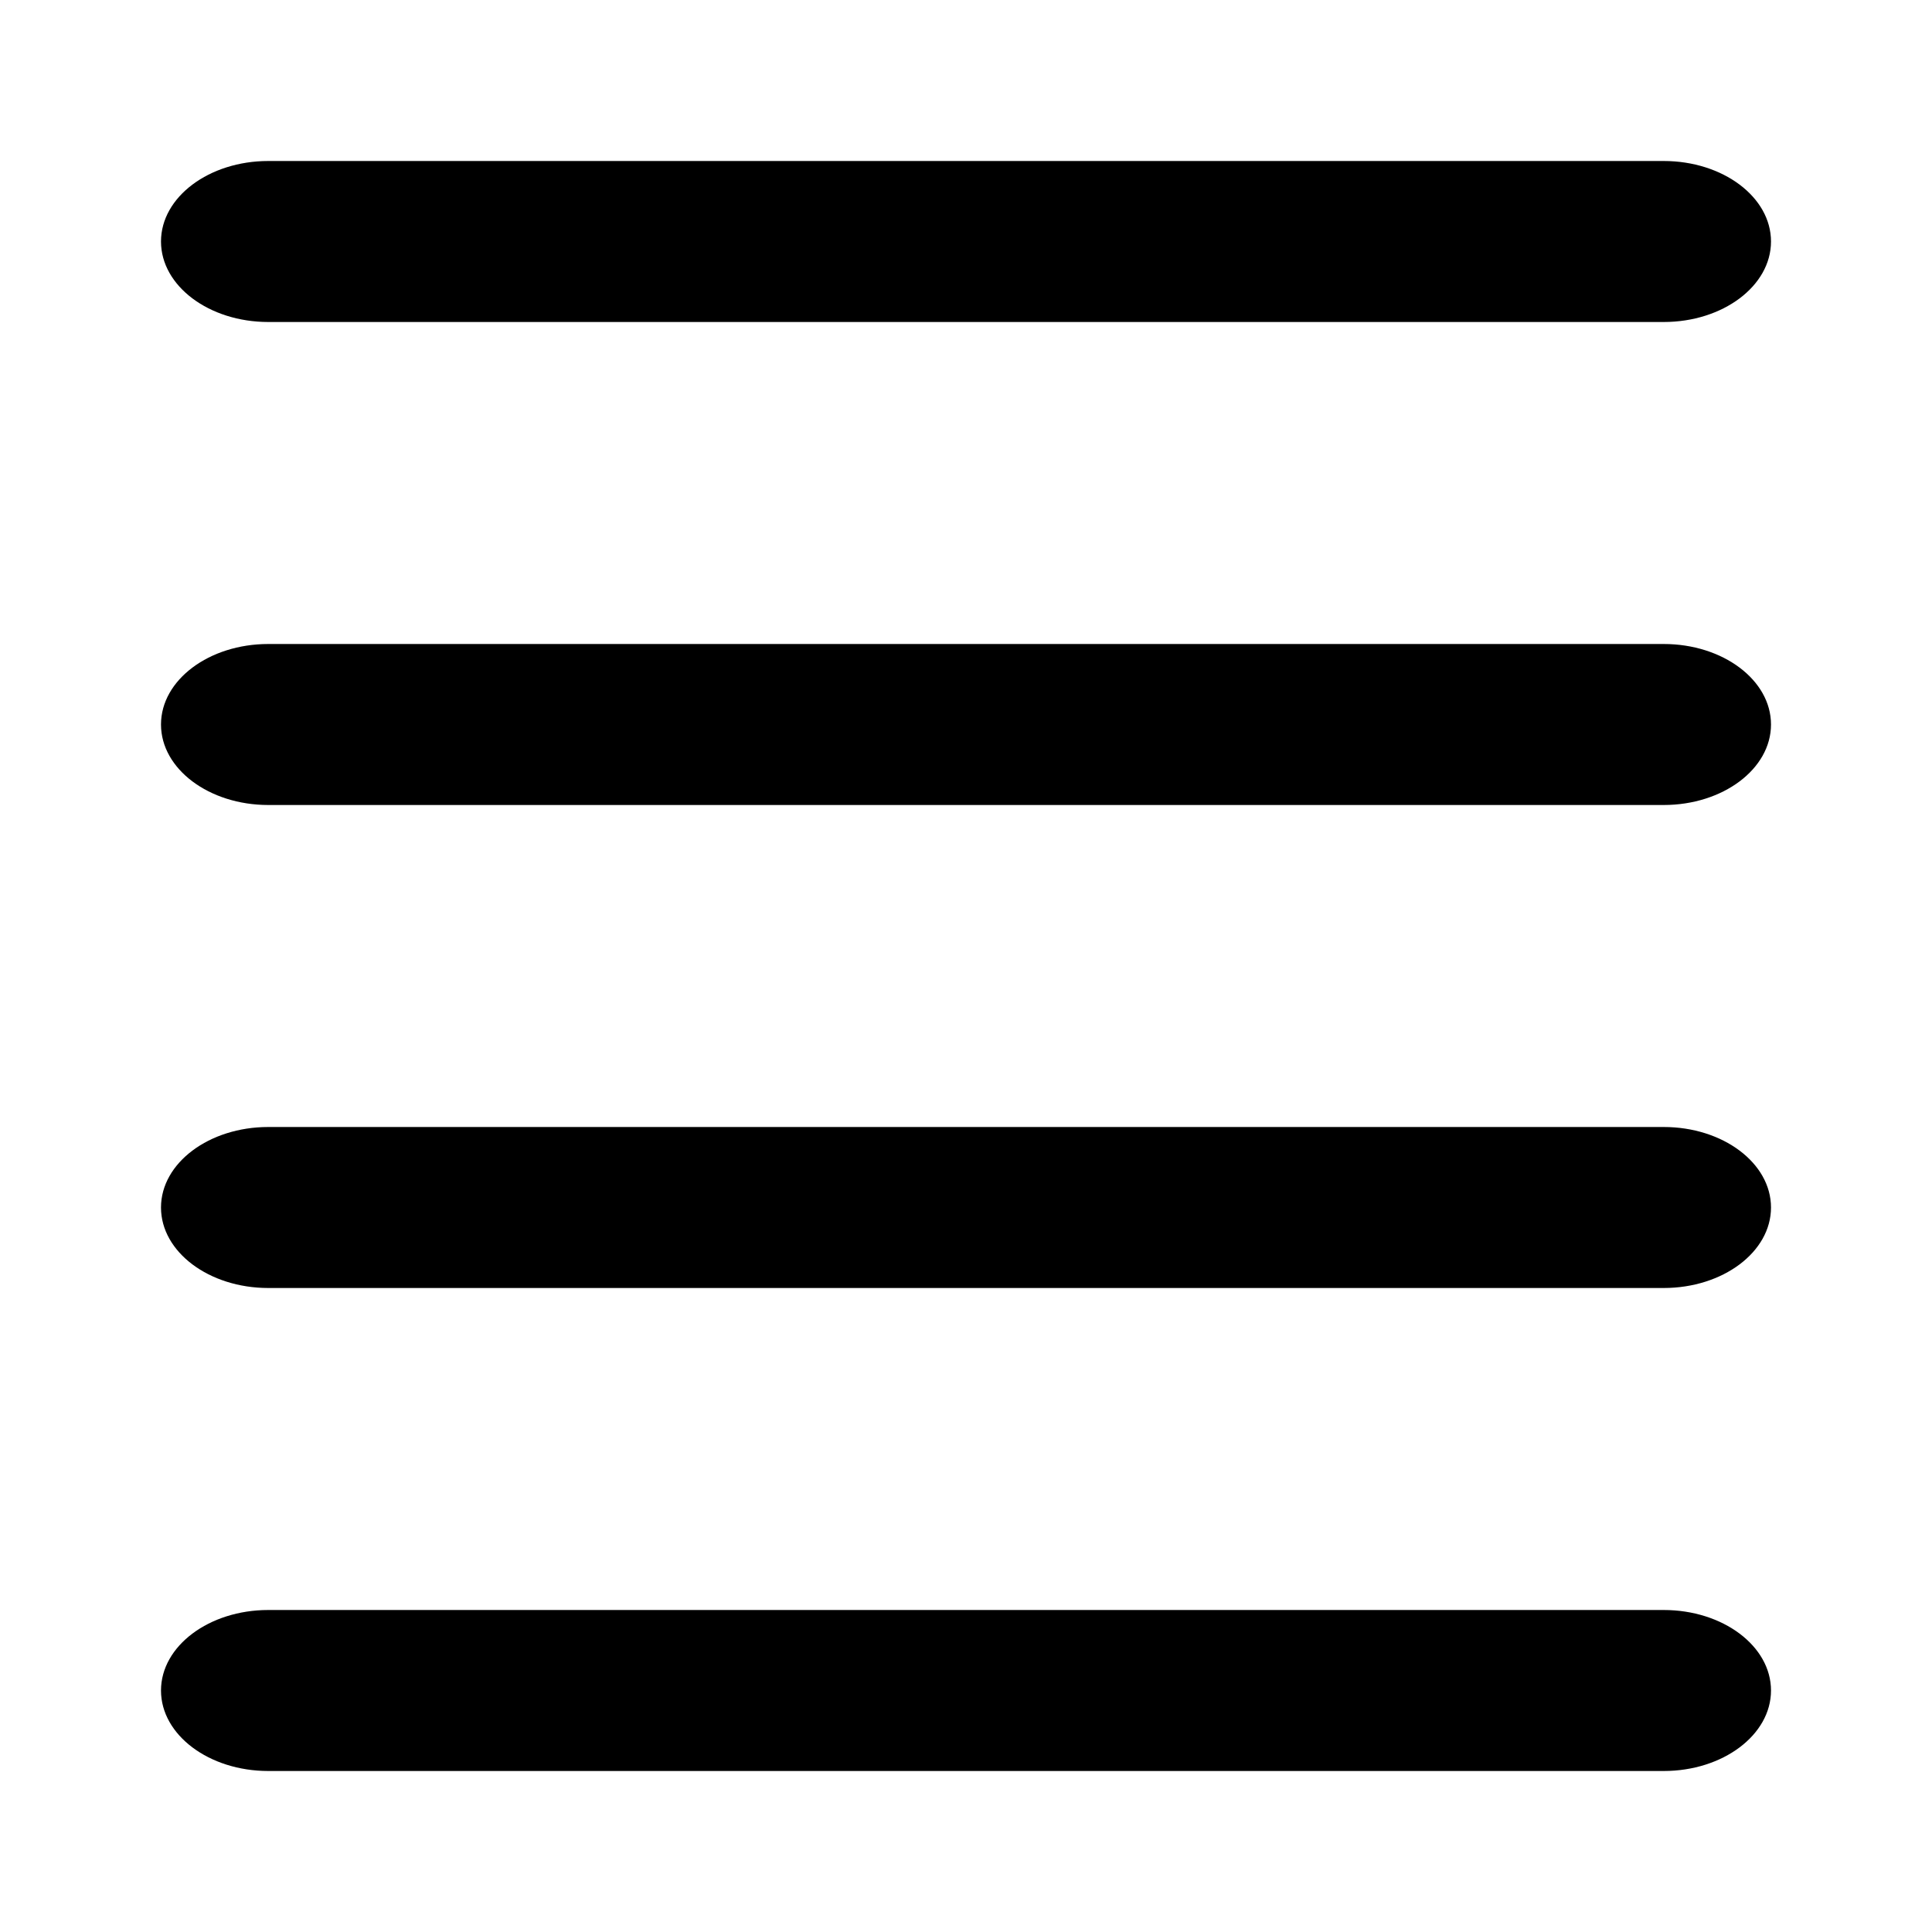
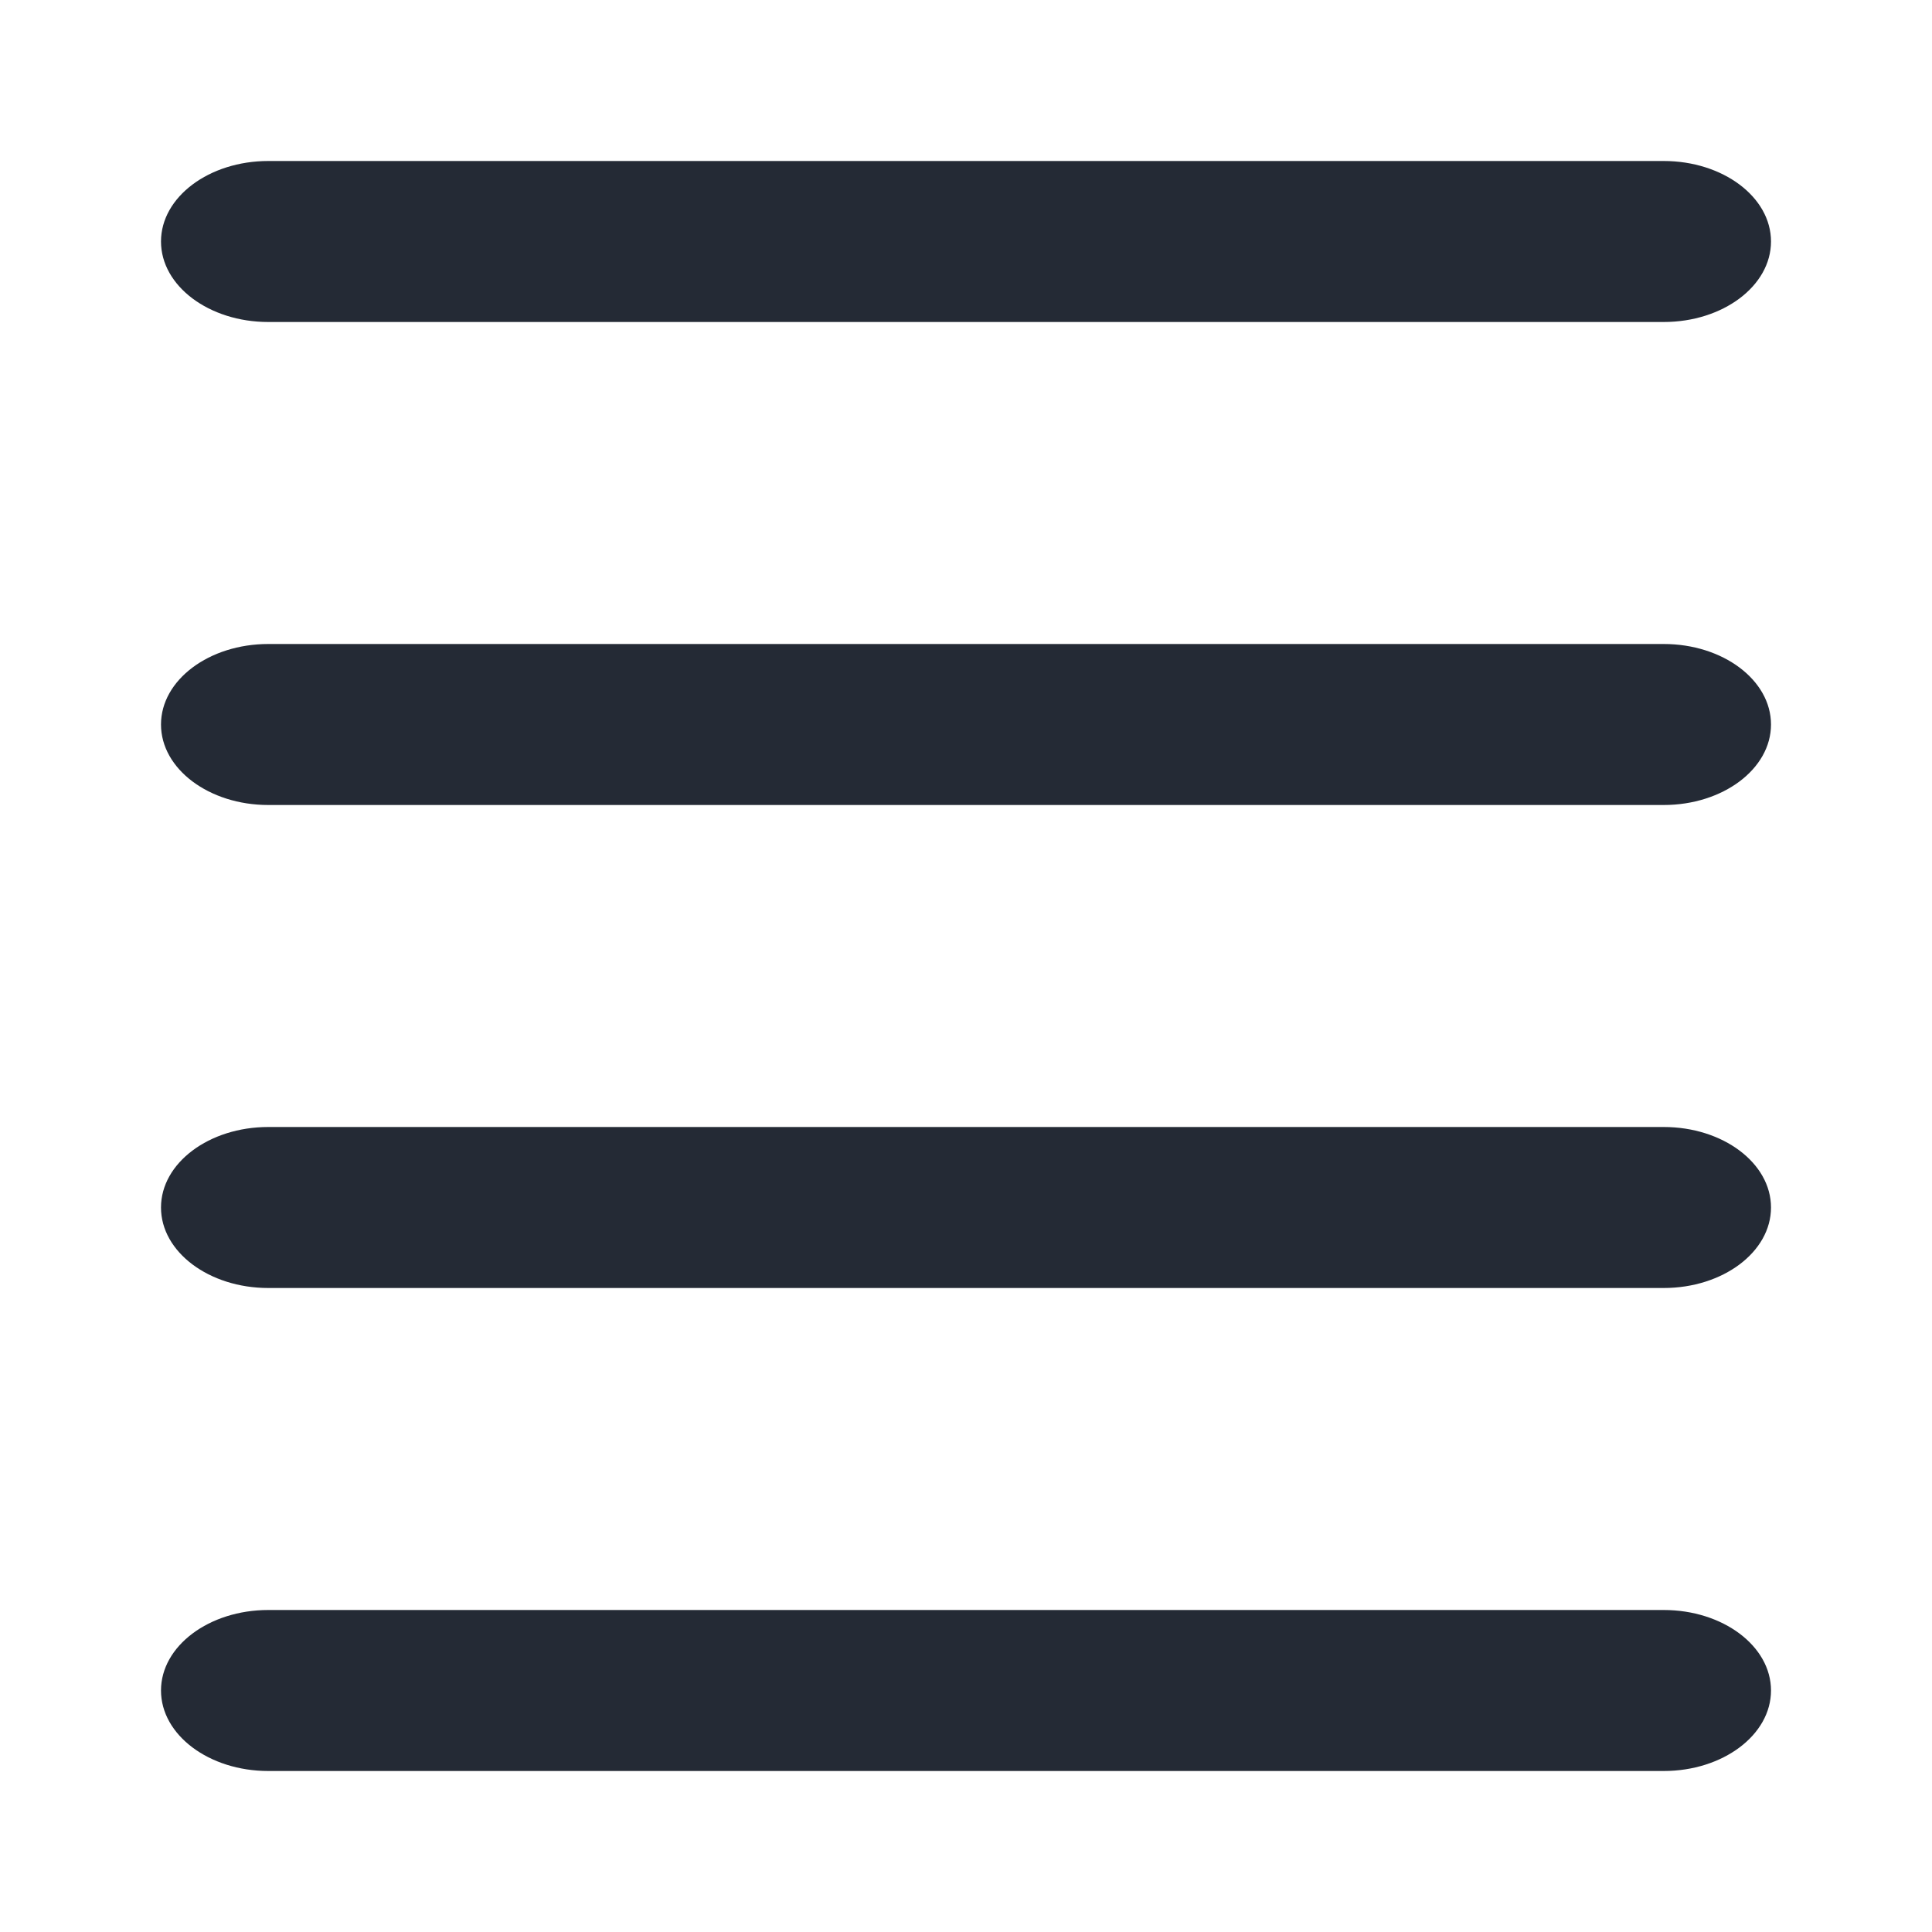
<svg xmlns="http://www.w3.org/2000/svg" width="24" height="24" viewBox="0 0 24 24" fill="none">
-   <path fill-rule="evenodd" clip-rule="evenodd" d="M2 3C2 2.448 2.597 2 3.333 2H20.667C21.403 2 22 2.448 22 3C22 3.552 21.403 4 20.667 4H3.333C2.597 4 2 3.552 2 3ZM3.333 8C2.597 8 2 8.448 2 9C2 9.552 2.597 10 3.333 10H20.667C21.403 10 22 9.552 22 9C22 8.448 21.403 8 20.667 8H3.333ZM3.333 20C2.597 20 2 20.448 2 21C2 21.552 2.597 22 3.333 22H20.667C21.403 22 22 21.552 22 21C22 20.448 21.403 20 20.667 20H3.333ZM3.333 14C2.597 14 2 14.448 2 15C2 15.552 2.597 16 3.333 16H20.667C21.403 16 22 15.552 22 15C22 14.448 21.403 14 20.667 14H3.333Z" fill="black" />
+   <path fill-rule="evenodd" clip-rule="evenodd" d="M2 3C2 2.448 2.597 2 3.333 2H20.667C21.403 2 22 2.448 22 3C22 3.552 21.403 4 20.667 4H3.333C2.597 4 2 3.552 2 3ZM3.333 8C2.597 8 2 8.448 2 9C2 9.552 2.597 10 3.333 10H20.667C21.403 10 22 9.552 22 9C22 8.448 21.403 8 20.667 8H3.333ZM3.333 20C2.597 20 2 20.448 2 21C2 21.552 2.597 22 3.333 22H20.667C21.403 22 22 21.552 22 21C22 20.448 21.403 20 20.667 20H3.333ZM3.333 14C2.597 14 2 14.448 2 15C2 15.552 2.597 16 3.333 16H20.667C21.403 16 22 15.552 22 15C22 14.448 21.403 14 20.667 14H3.333Z" fill="#242A35" />
</svg>
